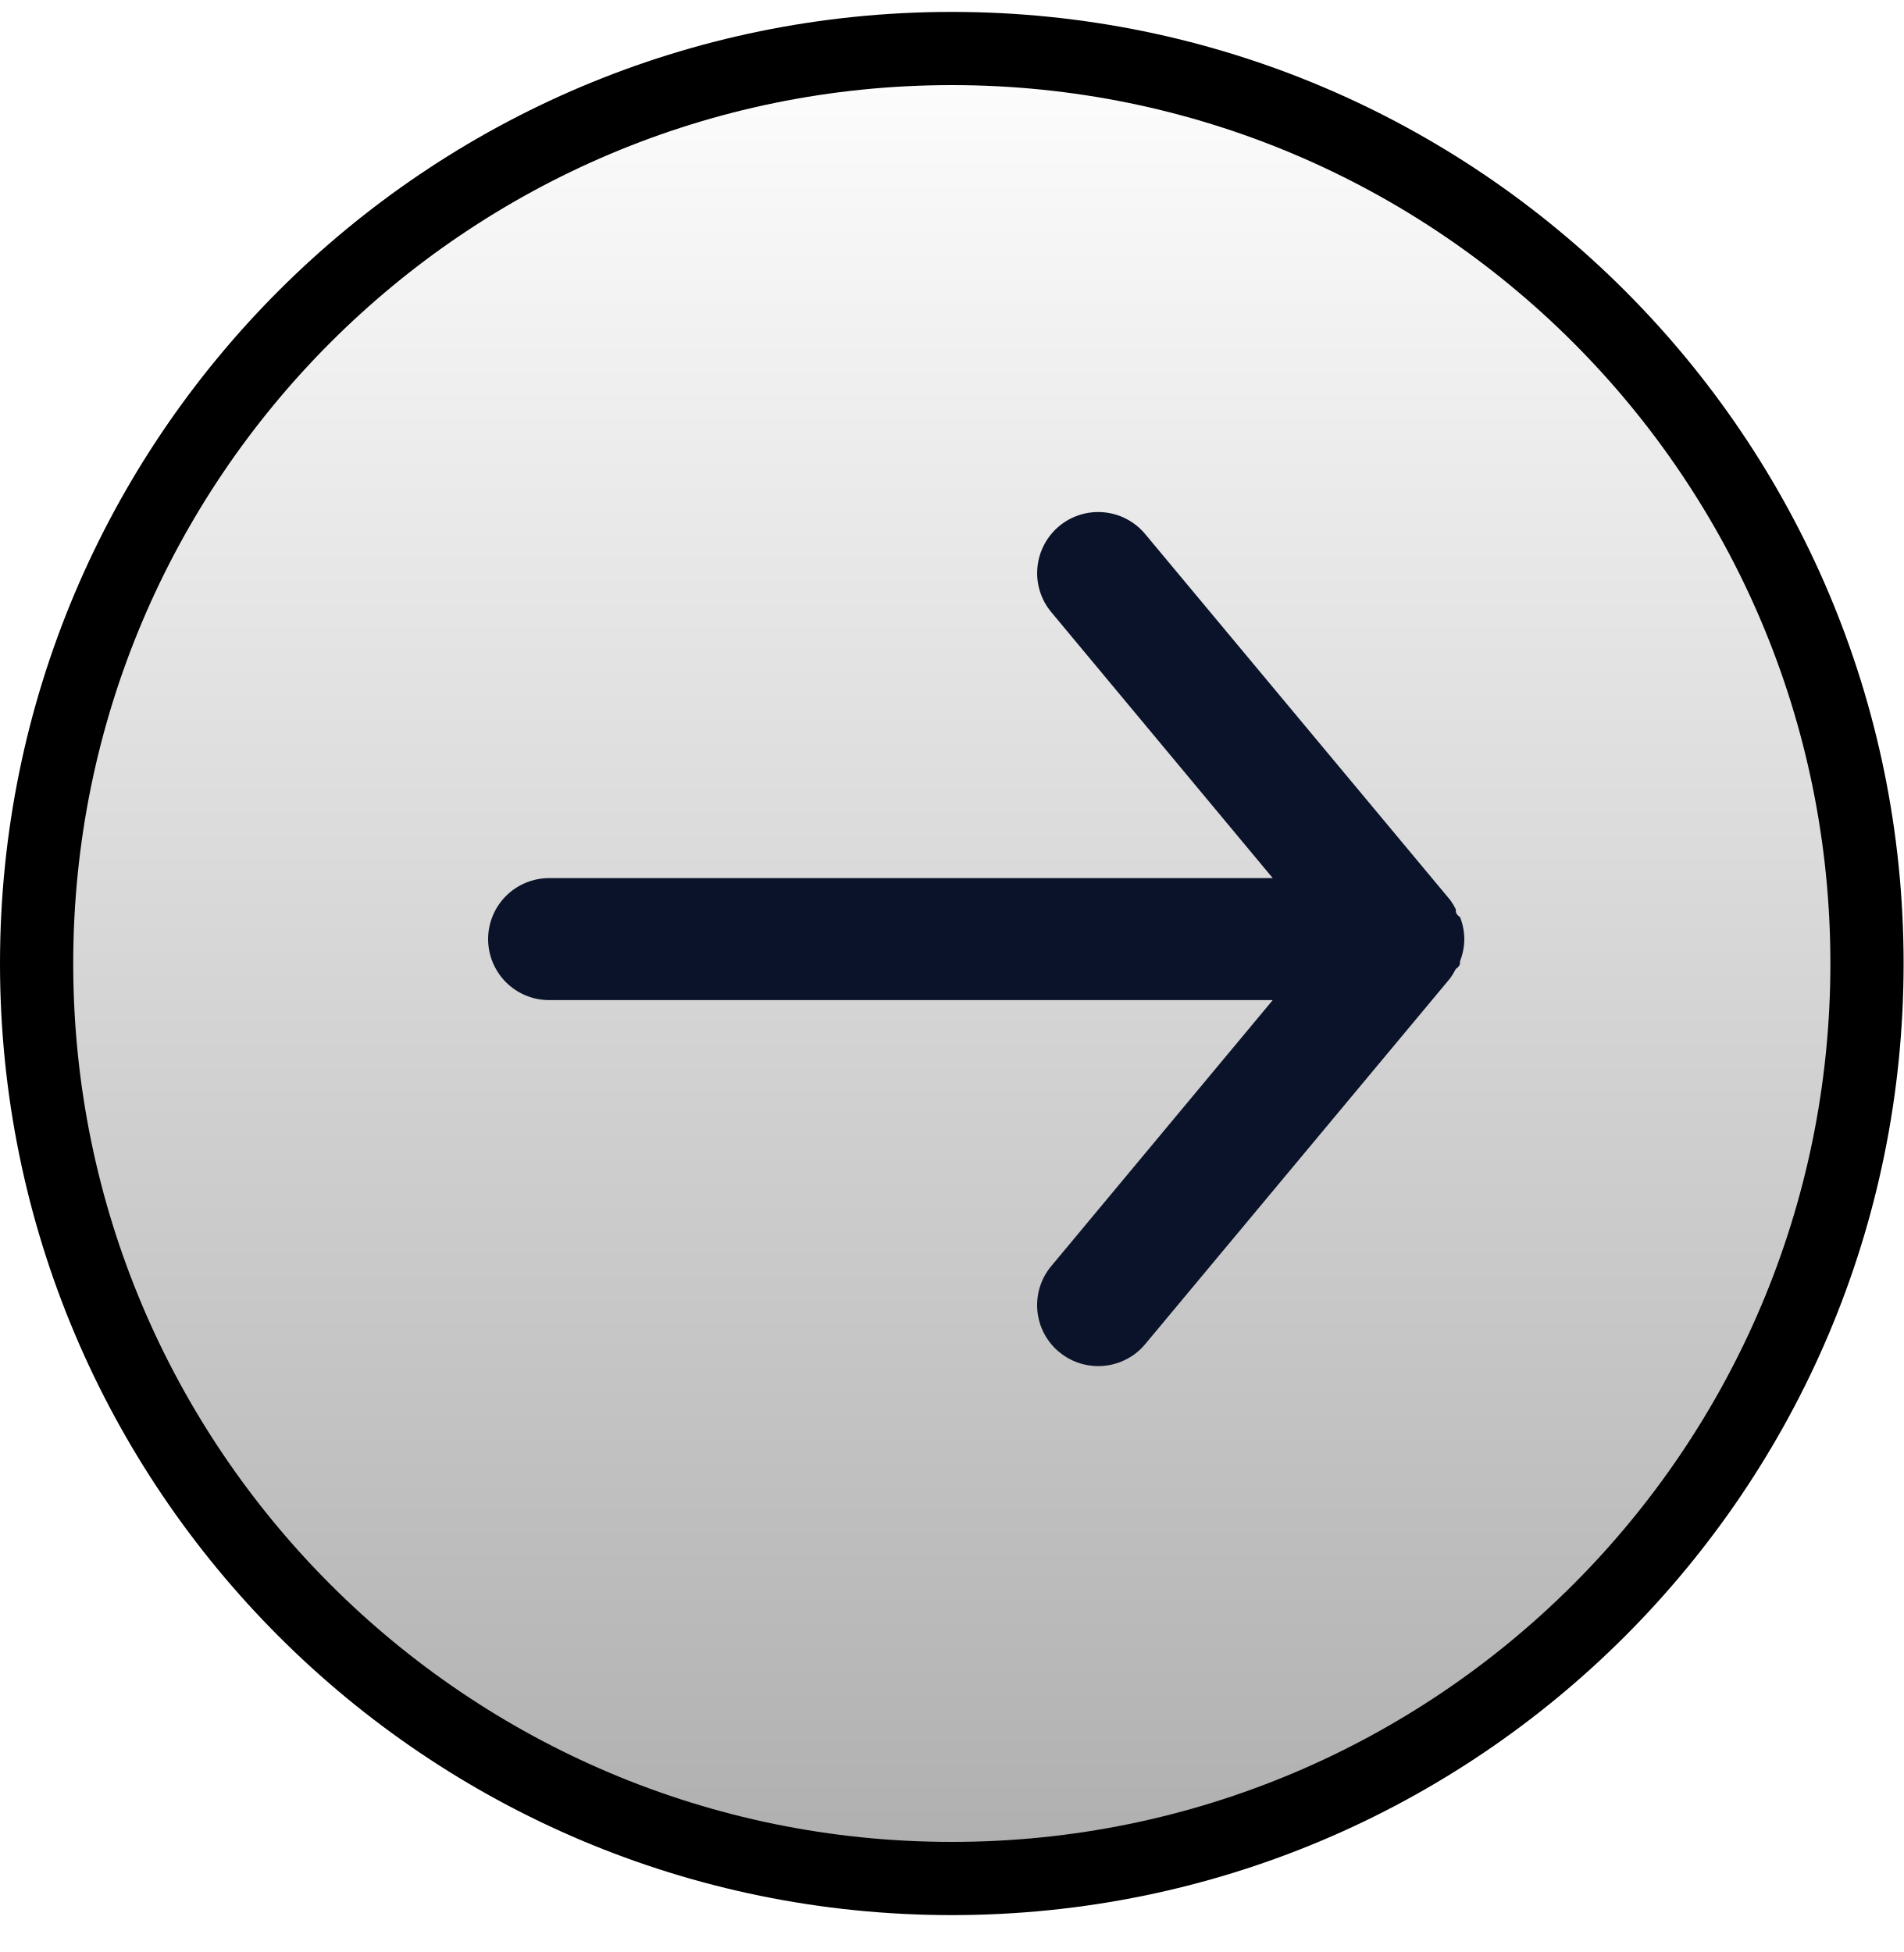
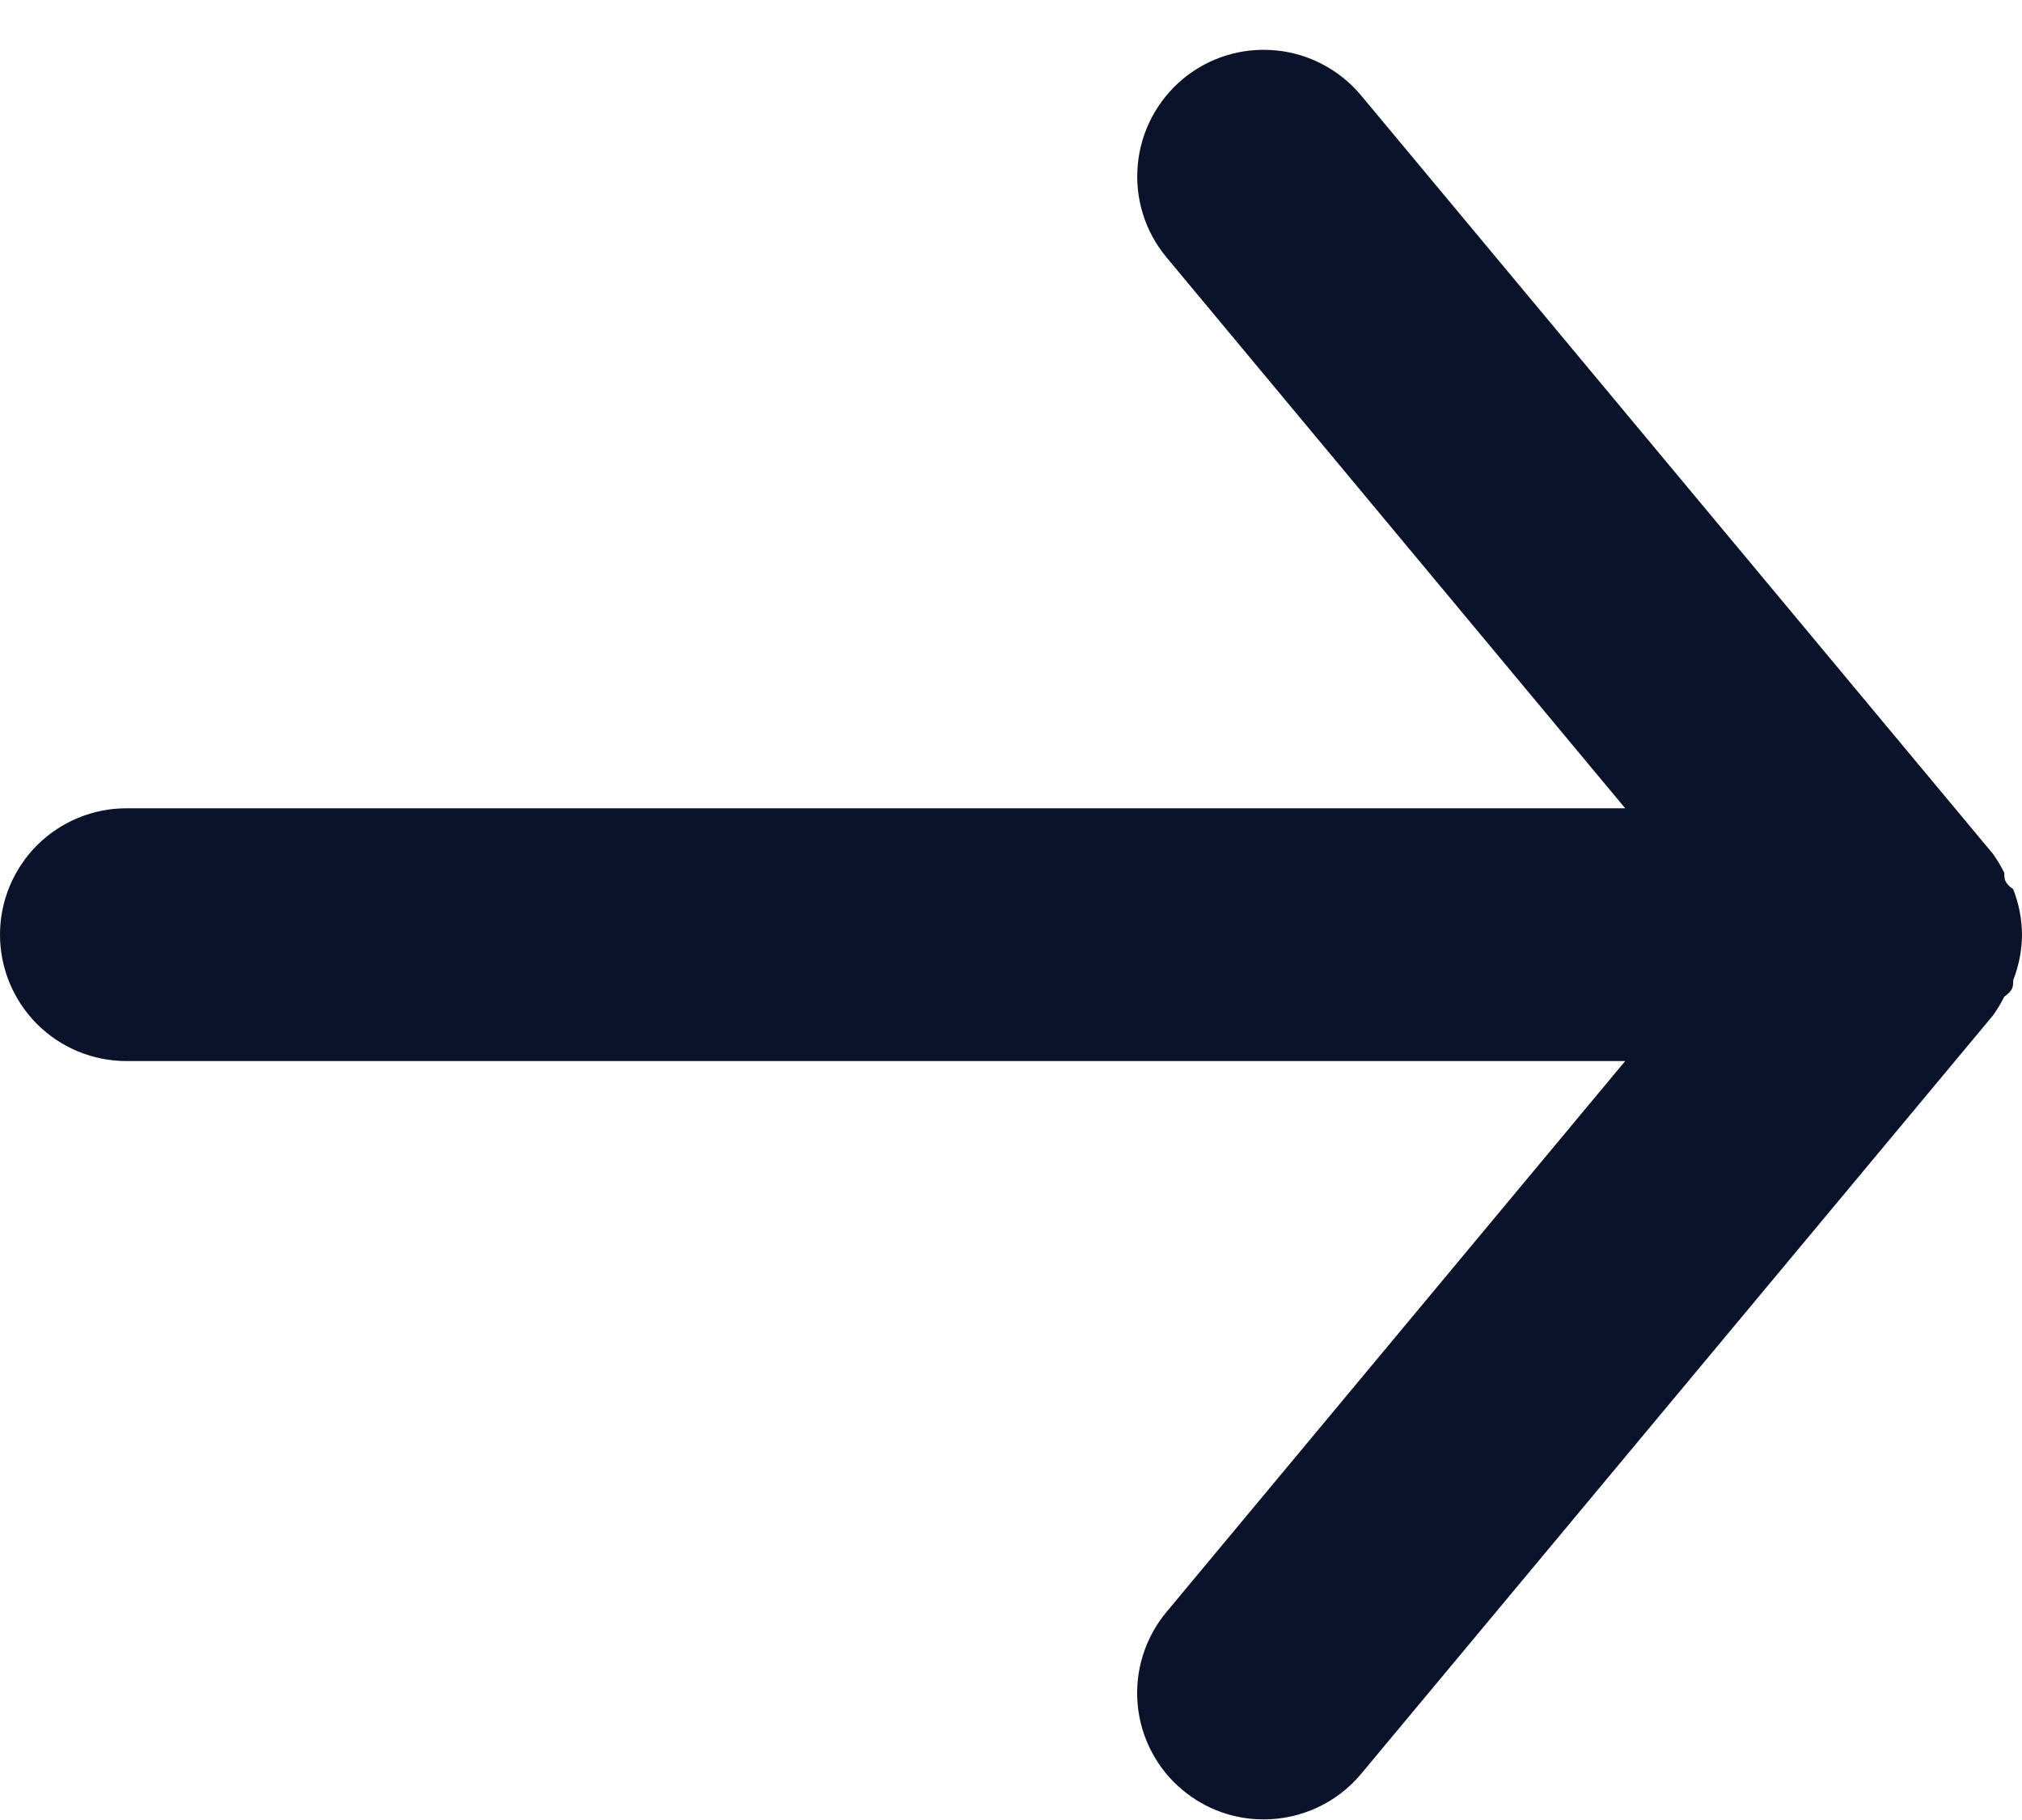
- <svg xmlns="http://www.w3.org/2000/svg" width="39" height="40" viewBox="0 0 39 40" fill="none">
-   <rect x="0.75" y="0.994" width="37.5" height="37.5" rx="18.75" fill="url(#paint0_linear_588_1081)" stroke="black" stroke-width="1.5" />
-   <path d="M11.25 17.994H26.075L21.538 12.544C21.325 12.289 21.223 11.96 21.254 11.629C21.284 11.299 21.445 10.994 21.7 10.781C21.955 10.569 22.284 10.467 22.615 10.498C22.945 10.528 23.25 10.689 23.462 10.944L29.712 18.444C29.755 18.504 29.792 18.566 29.825 18.631C29.825 18.694 29.825 18.732 29.913 18.794C29.969 18.937 29.999 19.09 30 19.244C29.999 19.398 29.969 19.551 29.913 19.694C29.913 19.756 29.913 19.794 29.825 19.857C29.792 19.922 29.755 19.984 29.712 20.044L23.462 27.544C23.345 27.685 23.198 27.799 23.031 27.876C22.865 27.954 22.684 27.994 22.5 27.994C22.208 27.995 21.925 27.893 21.7 27.706C21.573 27.602 21.469 27.473 21.392 27.327C21.315 27.182 21.268 27.023 21.253 26.859C21.238 26.695 21.255 26.53 21.304 26.373C21.353 26.216 21.432 26.07 21.538 25.944L26.075 20.494H11.25C10.918 20.494 10.601 20.362 10.366 20.128C10.132 19.893 10 19.576 10 19.244C10 18.913 10.132 18.595 10.366 18.36C10.601 18.126 10.918 17.994 11.25 17.994Z" fill="#0B132A" />
-   <defs>
-     <linearGradient id="paint0_linear_588_1081" x1="19.5" y1="0.244" x2="19.5" y2="39.244" gradientUnits="userSpaceOnUse">
-       <stop stop-color="white" />
-       <stop offset="1" stop-color="#ADADAD" />
-     </linearGradient>
-   </defs>
+ <svg xmlns="http://www.w3.org/2000/svg" width="20" height="18" viewBox="0 0 20 18" fill="none">
+   <path d="M1.25 7.994H16.075L11.537 2.544C11.325 2.289 11.223 1.96 11.254 1.629C11.284 1.299 11.445 0.994 11.7 0.781C11.955 0.569 12.284 0.467 12.615 0.498C12.945 0.528 13.25 0.689 13.463 0.944L19.712 8.444C19.755 8.504 19.792 8.566 19.825 8.632C19.825 8.694 19.825 8.732 19.913 8.794C19.969 8.937 19.999 9.09 20 9.244C19.999 9.398 19.969 9.551 19.913 9.694C19.913 9.757 19.913 9.794 19.825 9.857C19.792 9.922 19.755 9.984 19.712 10.044L13.463 17.544C13.345 17.685 13.198 17.799 13.031 17.876C12.865 17.954 12.684 17.994 12.5 17.994C12.208 17.995 11.925 17.893 11.7 17.706C11.573 17.602 11.469 17.473 11.392 17.327C11.315 17.182 11.268 17.023 11.253 16.859C11.238 16.695 11.255 16.53 11.304 16.373C11.353 16.216 11.432 16.07 11.537 15.944L16.075 10.494H1.25C0.918 10.494 0.601 10.362 0.366 10.128C0.132 9.893 0 9.576 0 9.244C0 8.912 0.132 8.595 0.366 8.36C0.601 8.126 0.918 7.994 1.25 7.994Z" fill="#0B132A" />
</svg>
